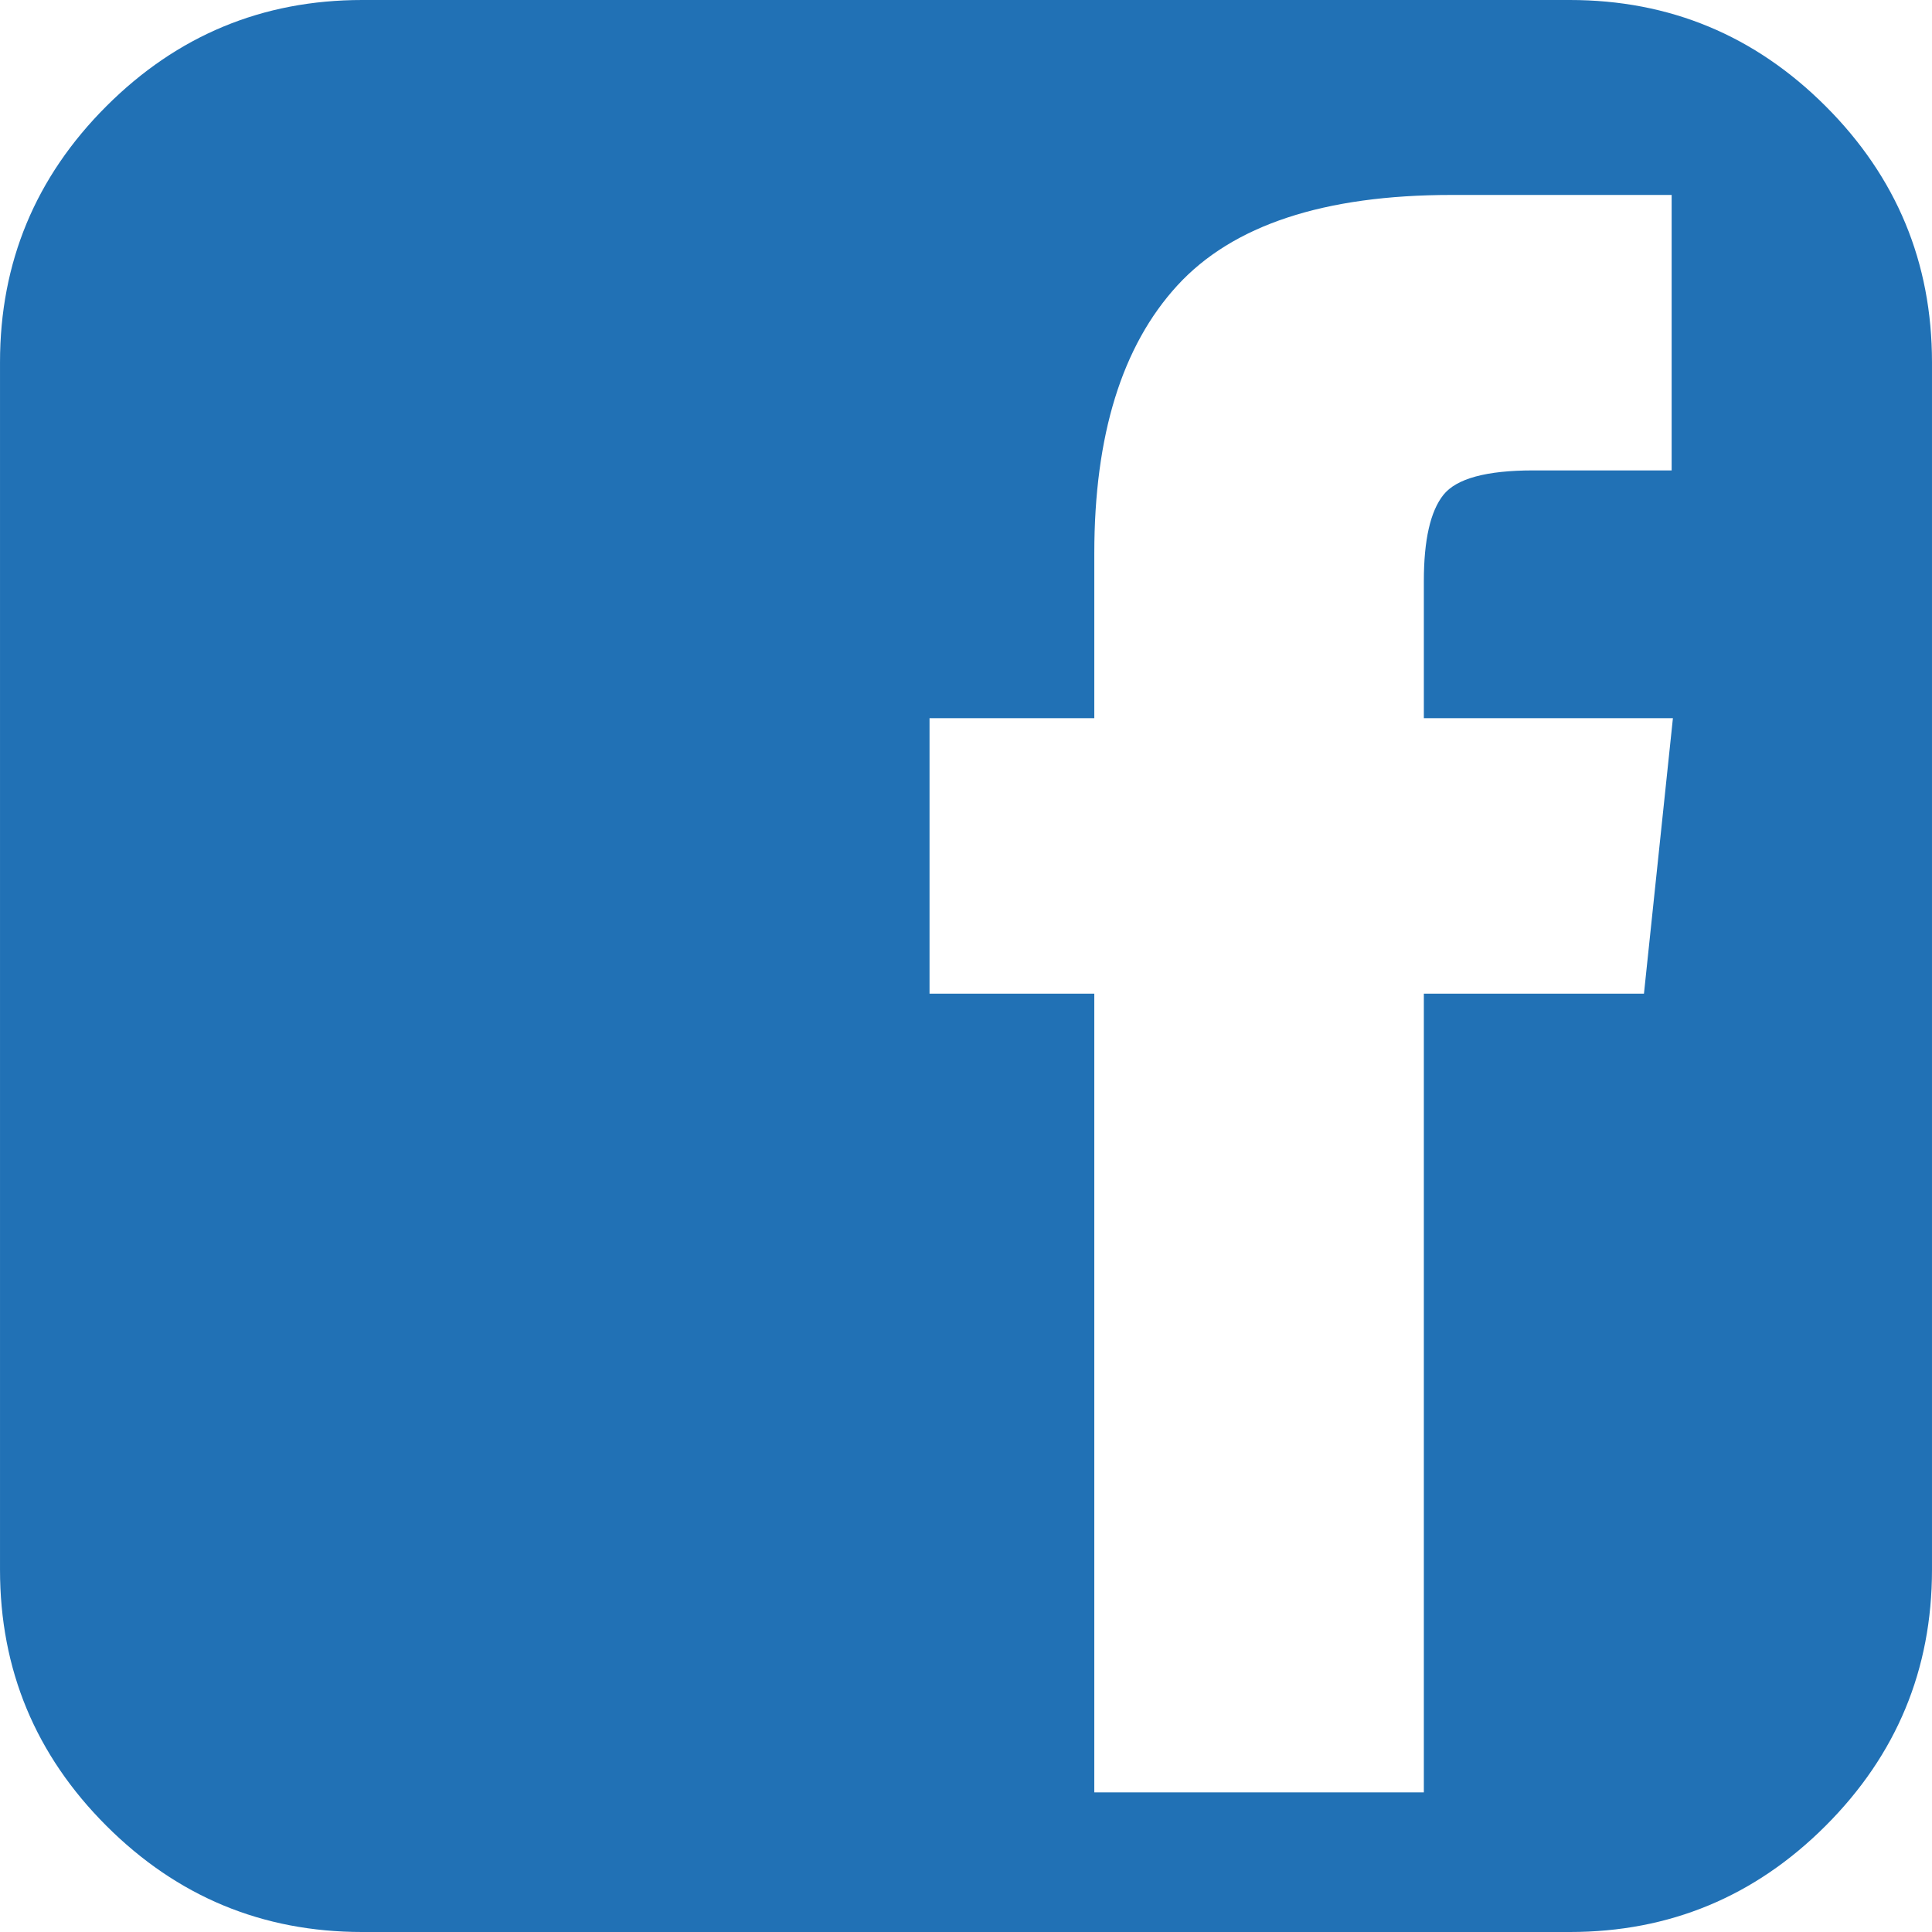
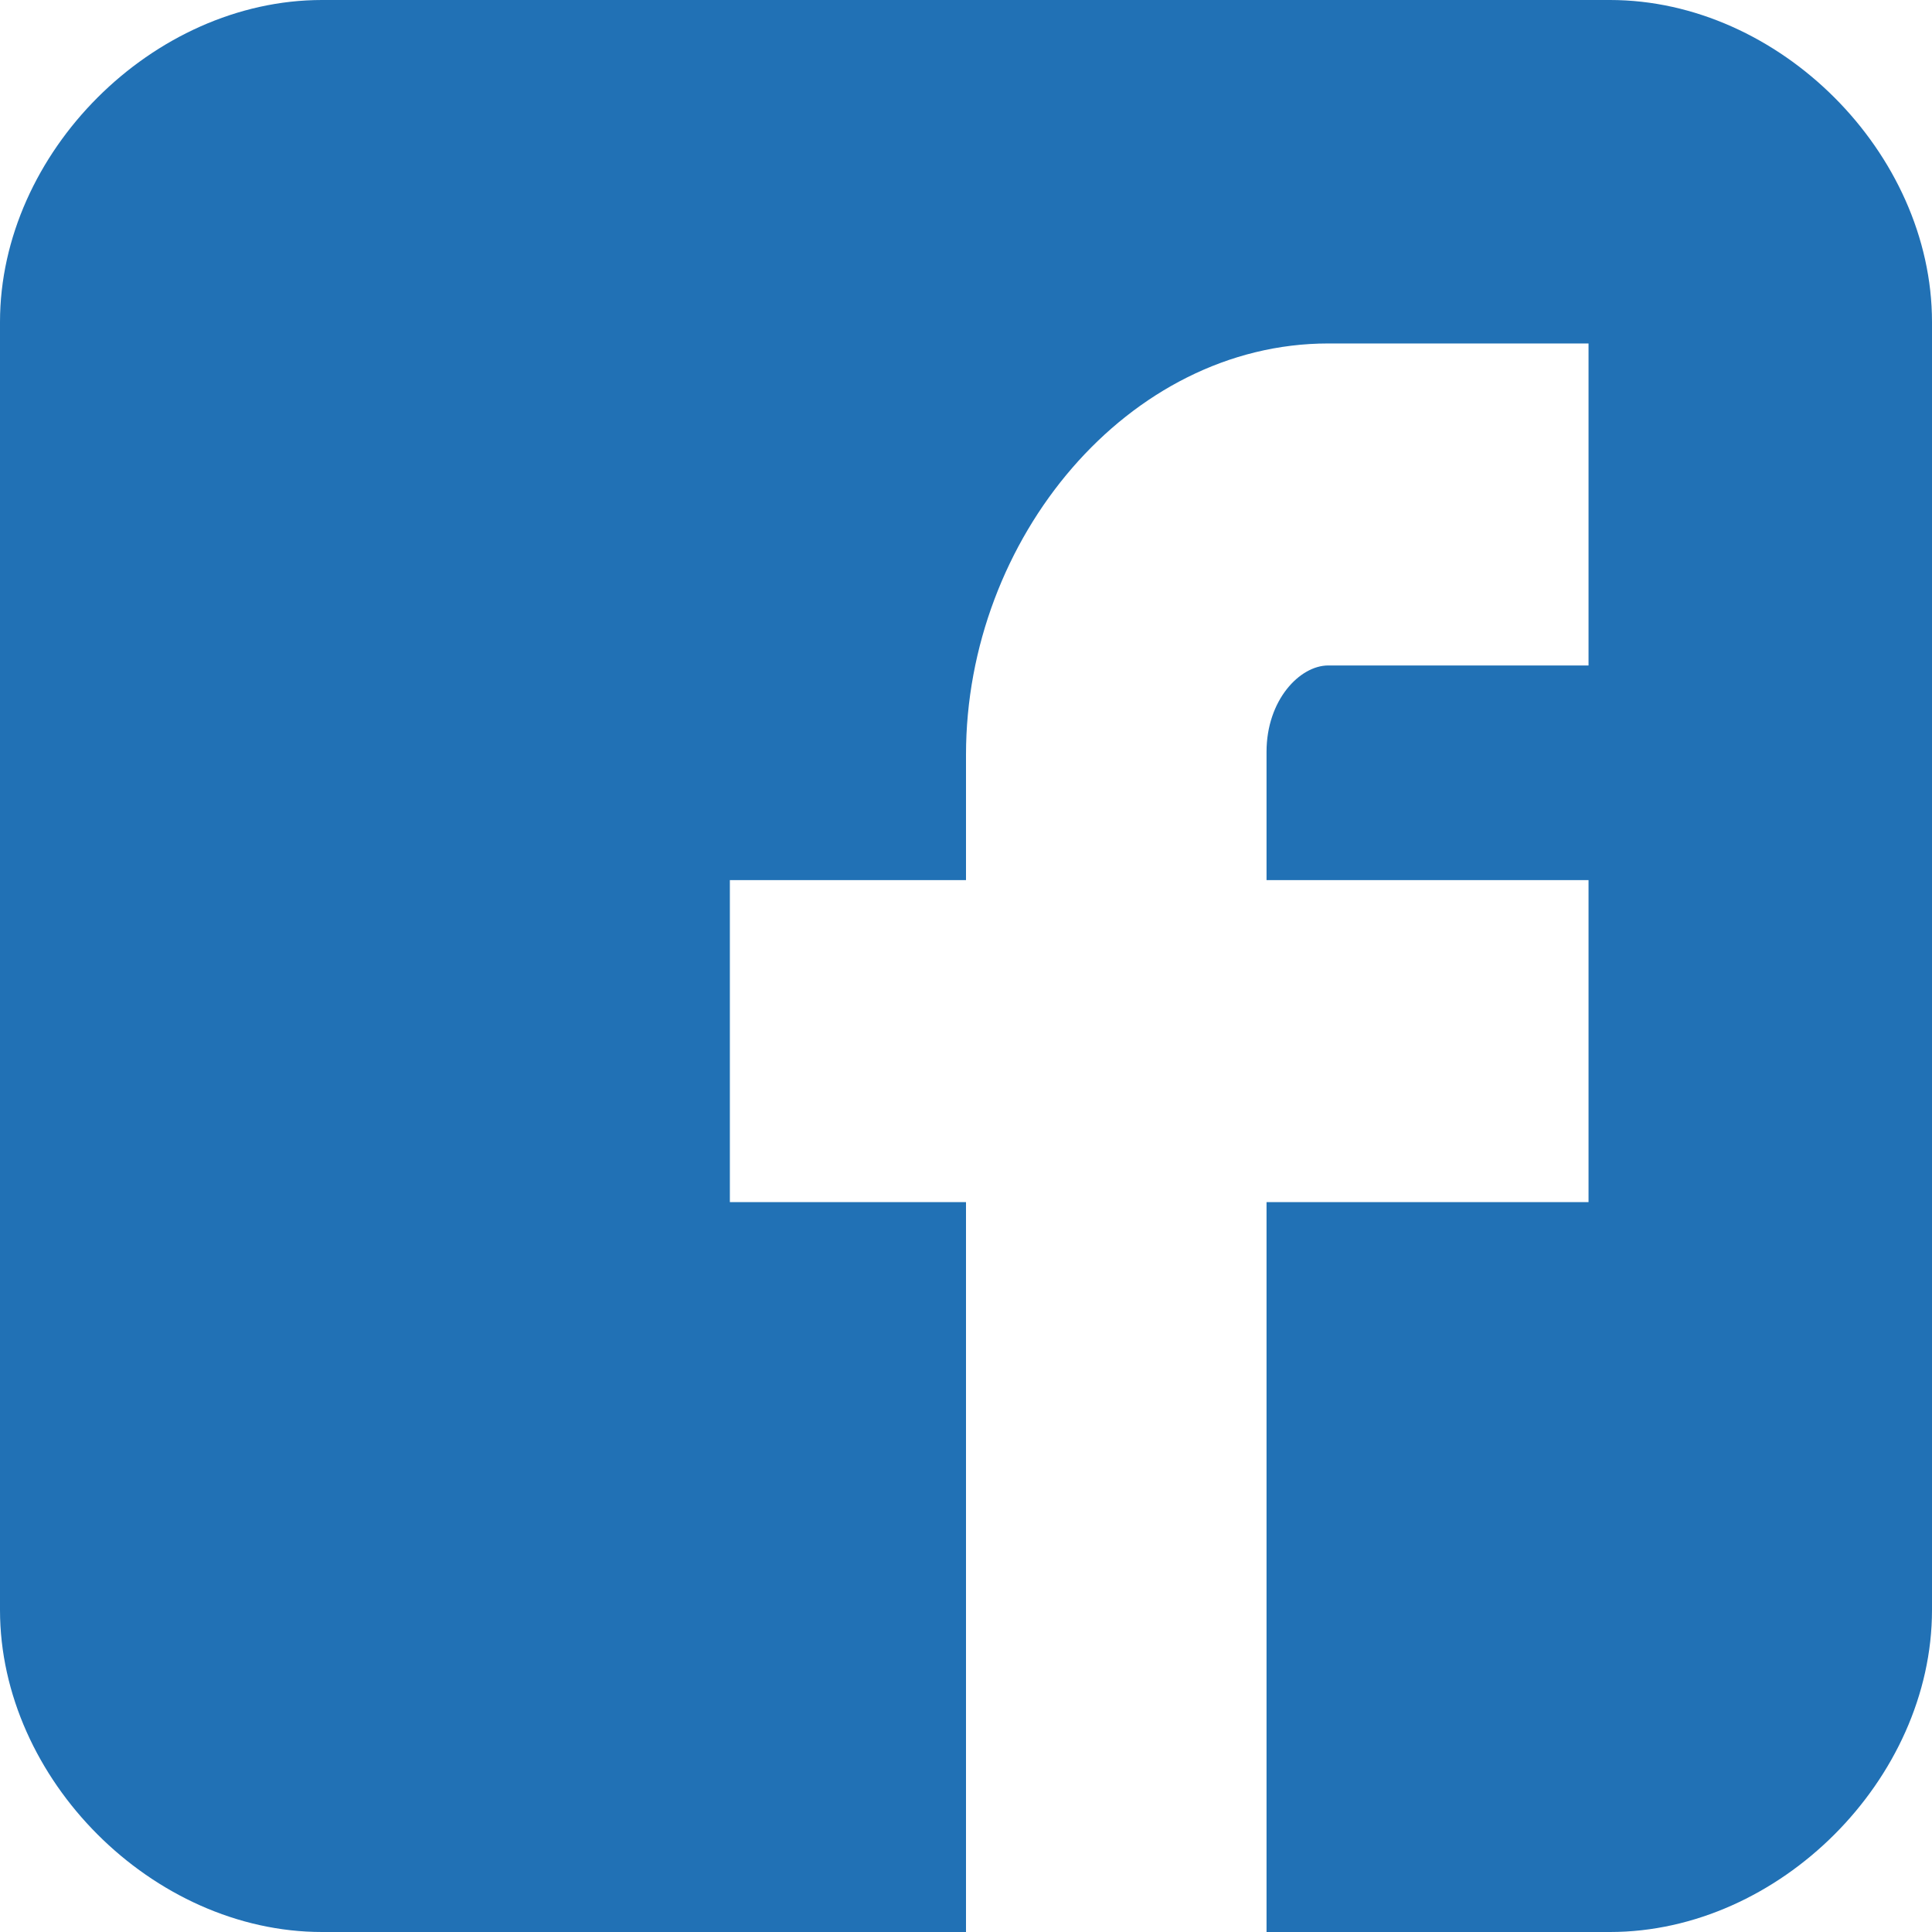
- <svg xmlns="http://www.w3.org/2000/svg" version="1.1" id="Capa_1" x="0px" y="0px" width="512px" height="512px" viewBox="0 0 438.536 438.536" style="enable-background:new 0 0 438.536 438.536;" xml:space="preserve">
+ <svg xmlns="http://www.w3.org/2000/svg" version="1.1" id="Capa_1" x="0px" y="0px" width="512px" height="512px" viewBox="0 0 90 90" style="enable-background:new 0 0 90 90;" xml:space="preserve">
  <g>
-     <path d="M414.41,24.123C398.333,8.042,378.963,0,356.315,0H82.228C59.58,0,40.21,8.042,24.126,24.123   C8.045,40.207,0.003,59.576,0.003,82.225v274.084c0,22.647,8.042,42.018,24.123,58.102c16.084,16.084,35.454,24.126,58.102,24.126   h274.084c22.648,0,42.018-8.042,58.095-24.126c16.084-16.084,24.126-35.454,24.126-58.102V82.225   C438.532,59.576,430.49,40.204,414.41,24.123z M373.155,225.548h-49.963V406.84h-74.802V225.548H210.99V163.02h37.401v-37.402   c0-26.838,6.283-47.107,18.843-60.813c12.559-13.706,33.304-20.555,62.242-20.555h49.963v62.526h-31.401   c-10.663,0-17.467,1.853-20.417,5.568c-2.949,3.711-4.428,10.23-4.428,19.558v31.119h56.534L373.155,225.548z" fill="#2171b5" />
+     <path id="Facebook__x28_alt_x29_" d="M90,15.001C90,7.119,82.884,0,75,0H15C7.116,0,0,7.119,0,15.001v59.998   C0,82.881,7.116,90,15.001,90H45V56H34V41h11v-5.844C45,25.077,52.568,16,61.875,16H74v15H61.875C60.548,31,59,32.611,59,35.024V41   h15v15H59v34h16c7.884,0,15-7.119,15-15.001V15.001z" fill="#2171b5" />
  </g>
  <g>
</g>
  <g>
</g>
  <g>
</g>
  <g>
</g>
  <g>
</g>
  <g>
</g>
  <g>
</g>
  <g>
</g>
  <g>
</g>
  <g>
</g>
  <g>
</g>
  <g>
</g>
  <g>
</g>
  <g>
</g>
  <g>
</g>
</svg>
